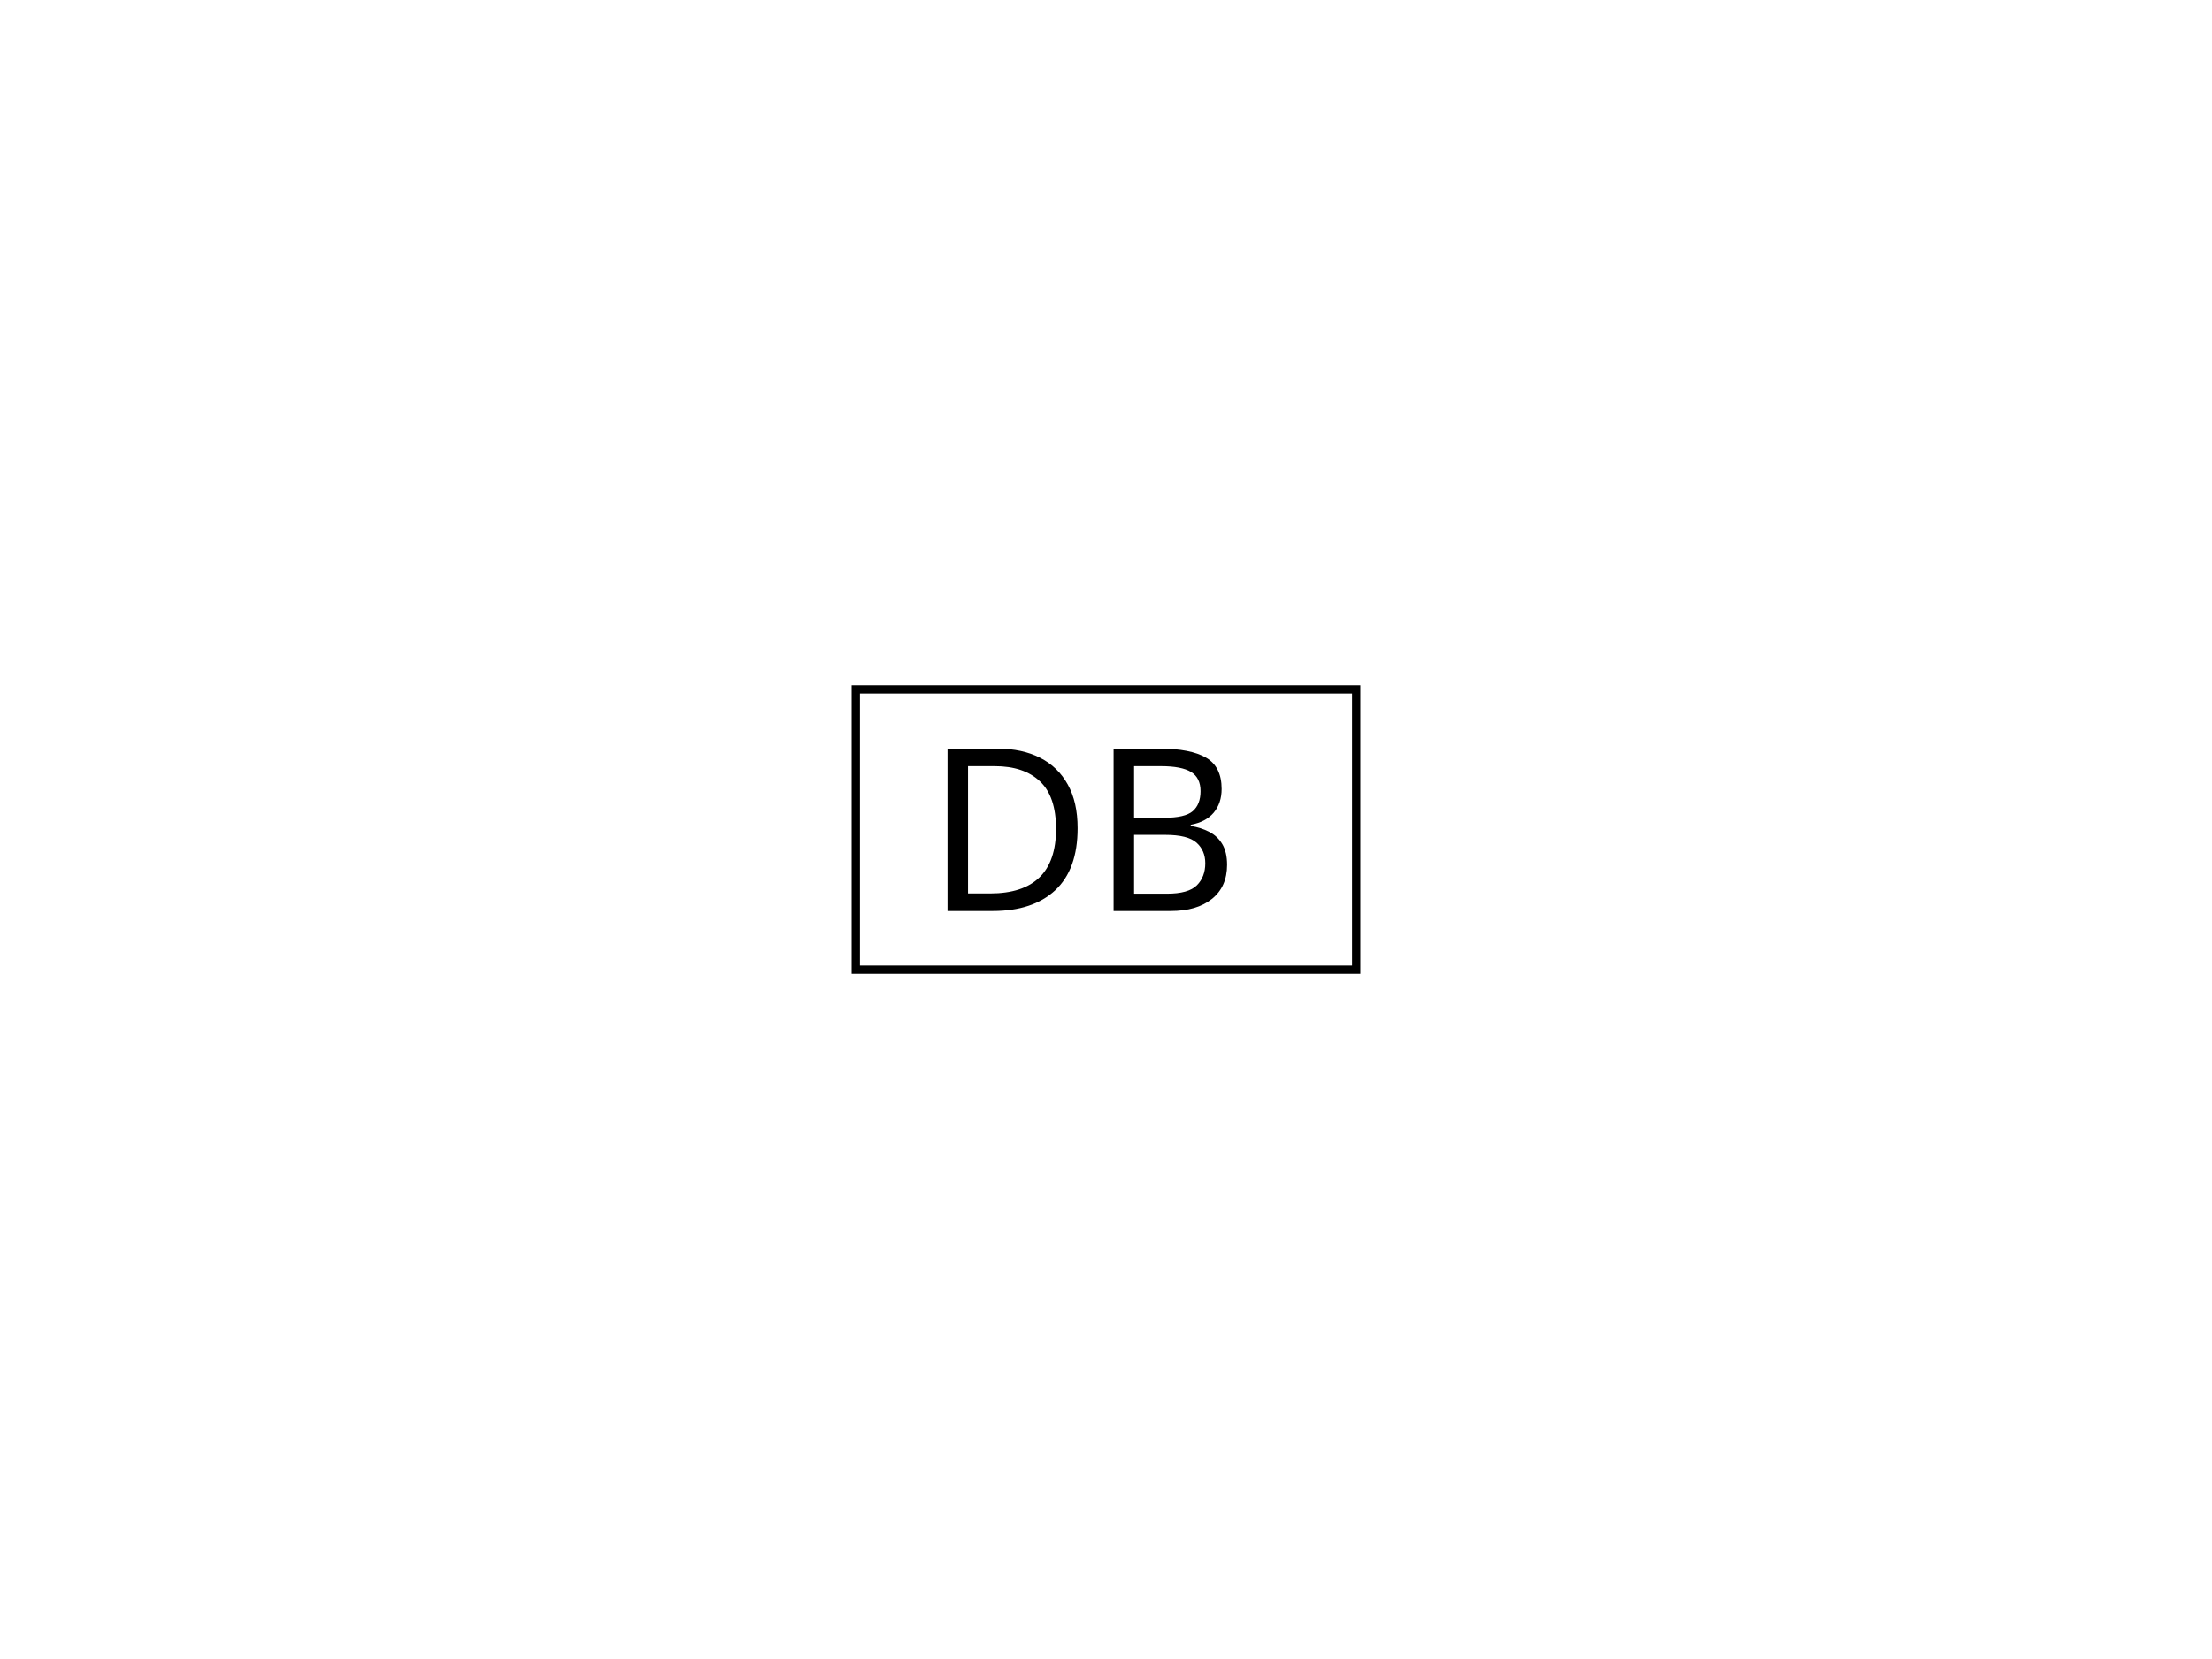
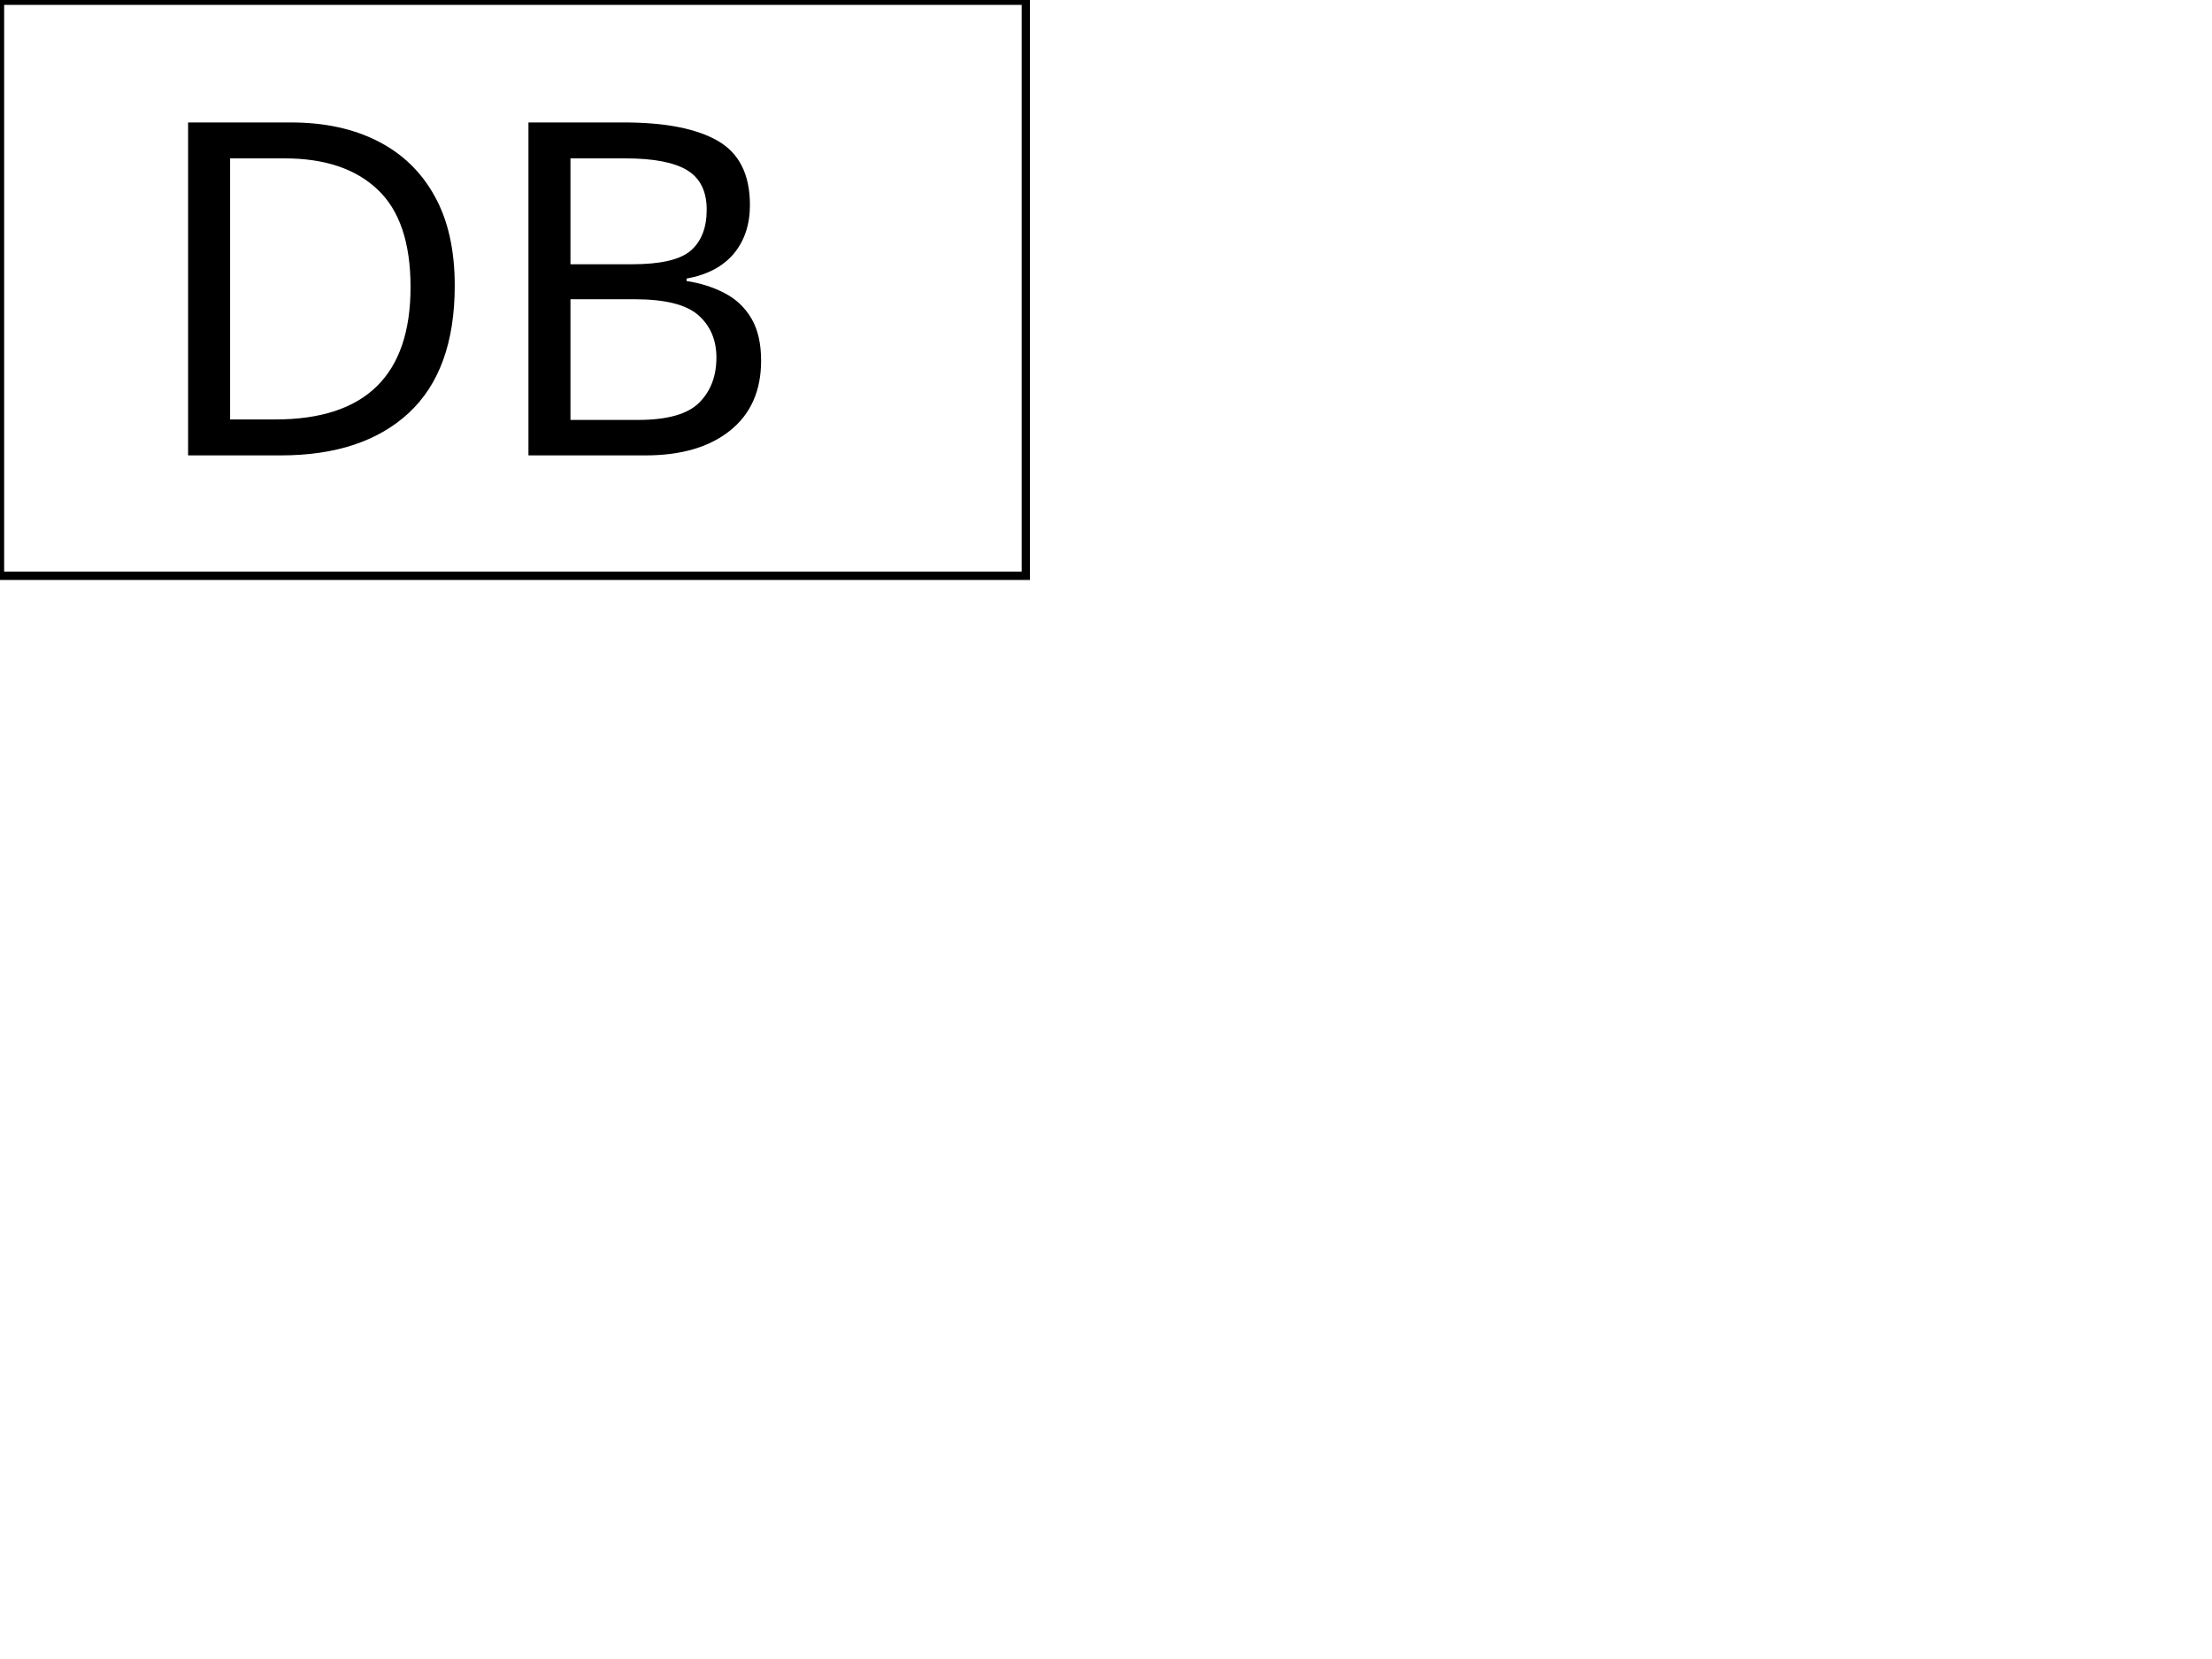
<svg xmlns="http://www.w3.org/2000/svg" width="800" height="600">
  <g>
    <g stroke="null" id="svg_12">
-       <text stroke="#000000" transform="matrix(2.74242 0 0 2.74242 -754.47 -555.105)" xml:space="preserve" text-anchor="start" font-family="'Montserrat SemiBold'" font-size="30" id="svg_2" y="322.558" x="397.161" stroke-width="0" fill="#000">DB</text>
-       <rect stroke="#000000" id="svg_9" height="101.47" width="181" y="249.265" x="309.5" stroke-width="3" fill="none" />
+       <text stroke="#000000" transform="matrix(5.62121 0 0 5.62121 -1872.39 -1399.47)" xml:space="preserve" text-anchor="start" font-family="'Montserrat SemiBold'" font-size="30" id="svg_2" y="278.261" x="342.289" stroke-width="0" fill="#000">DB</text>
+       <rect stroke="#000000" id="svg_9" height="207.985" width="371" y="0.265" x="0" stroke-width="3" fill="none" />
    </g>
  </g>
</svg>
